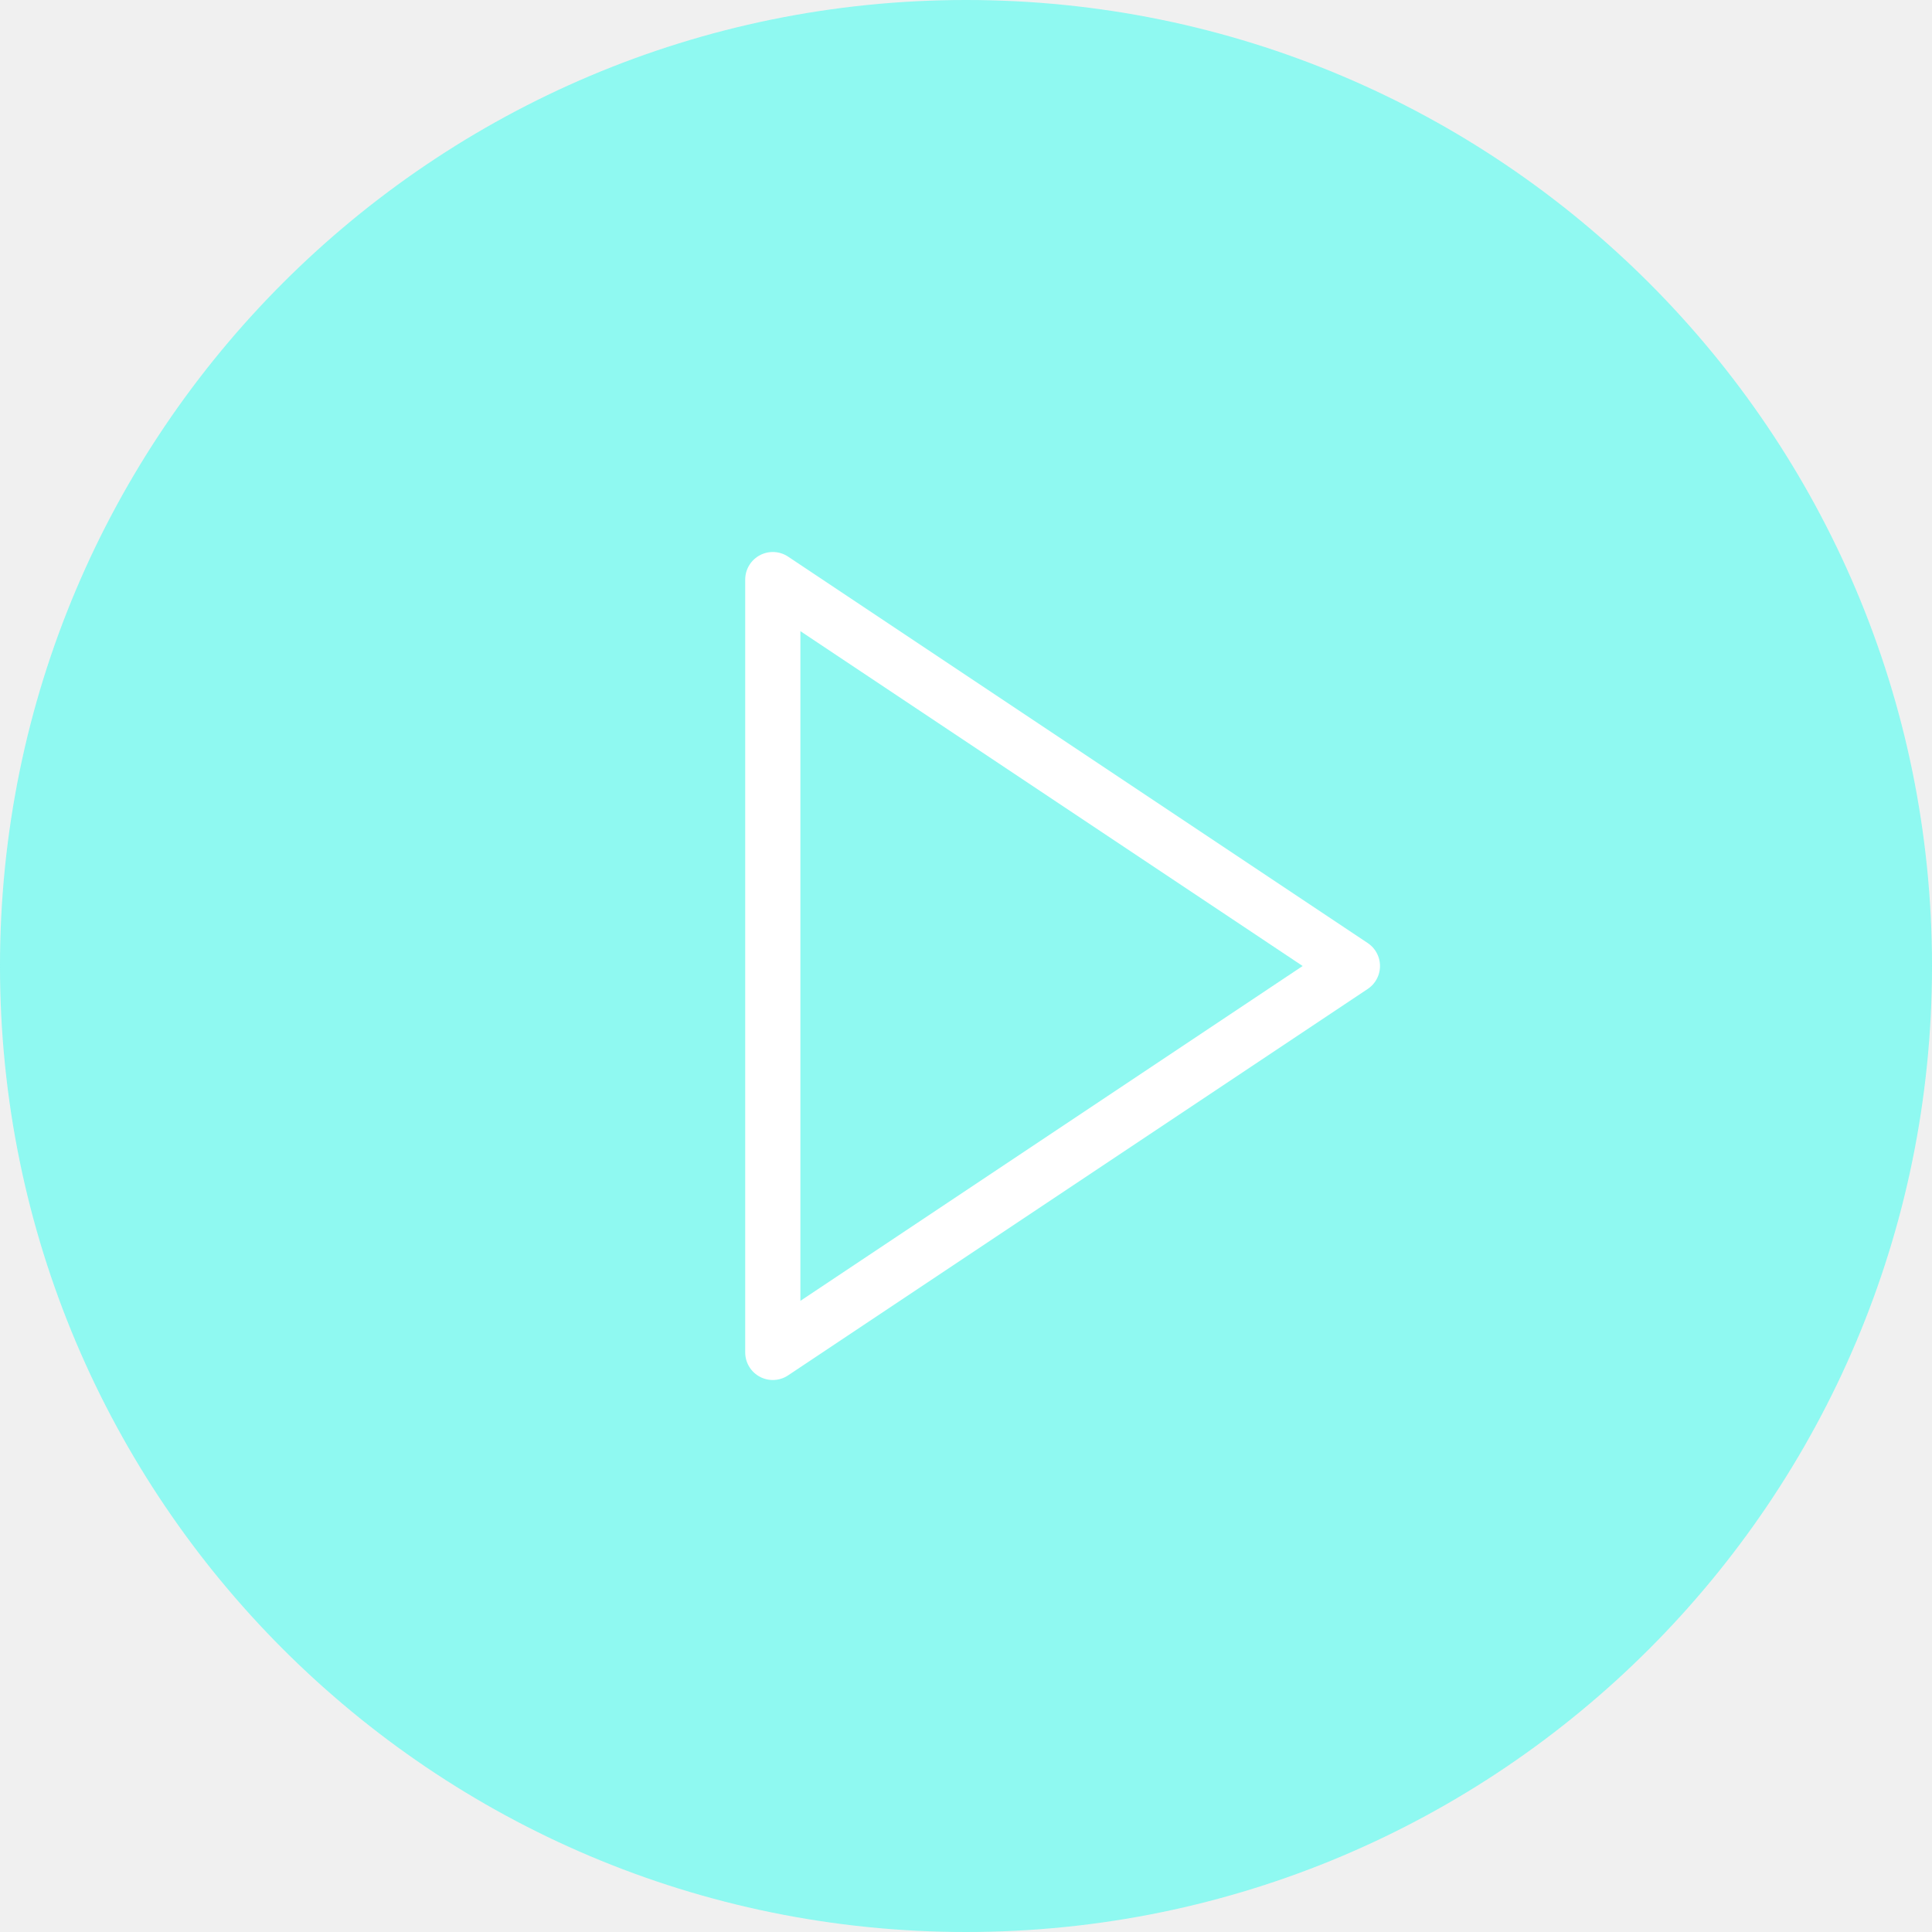
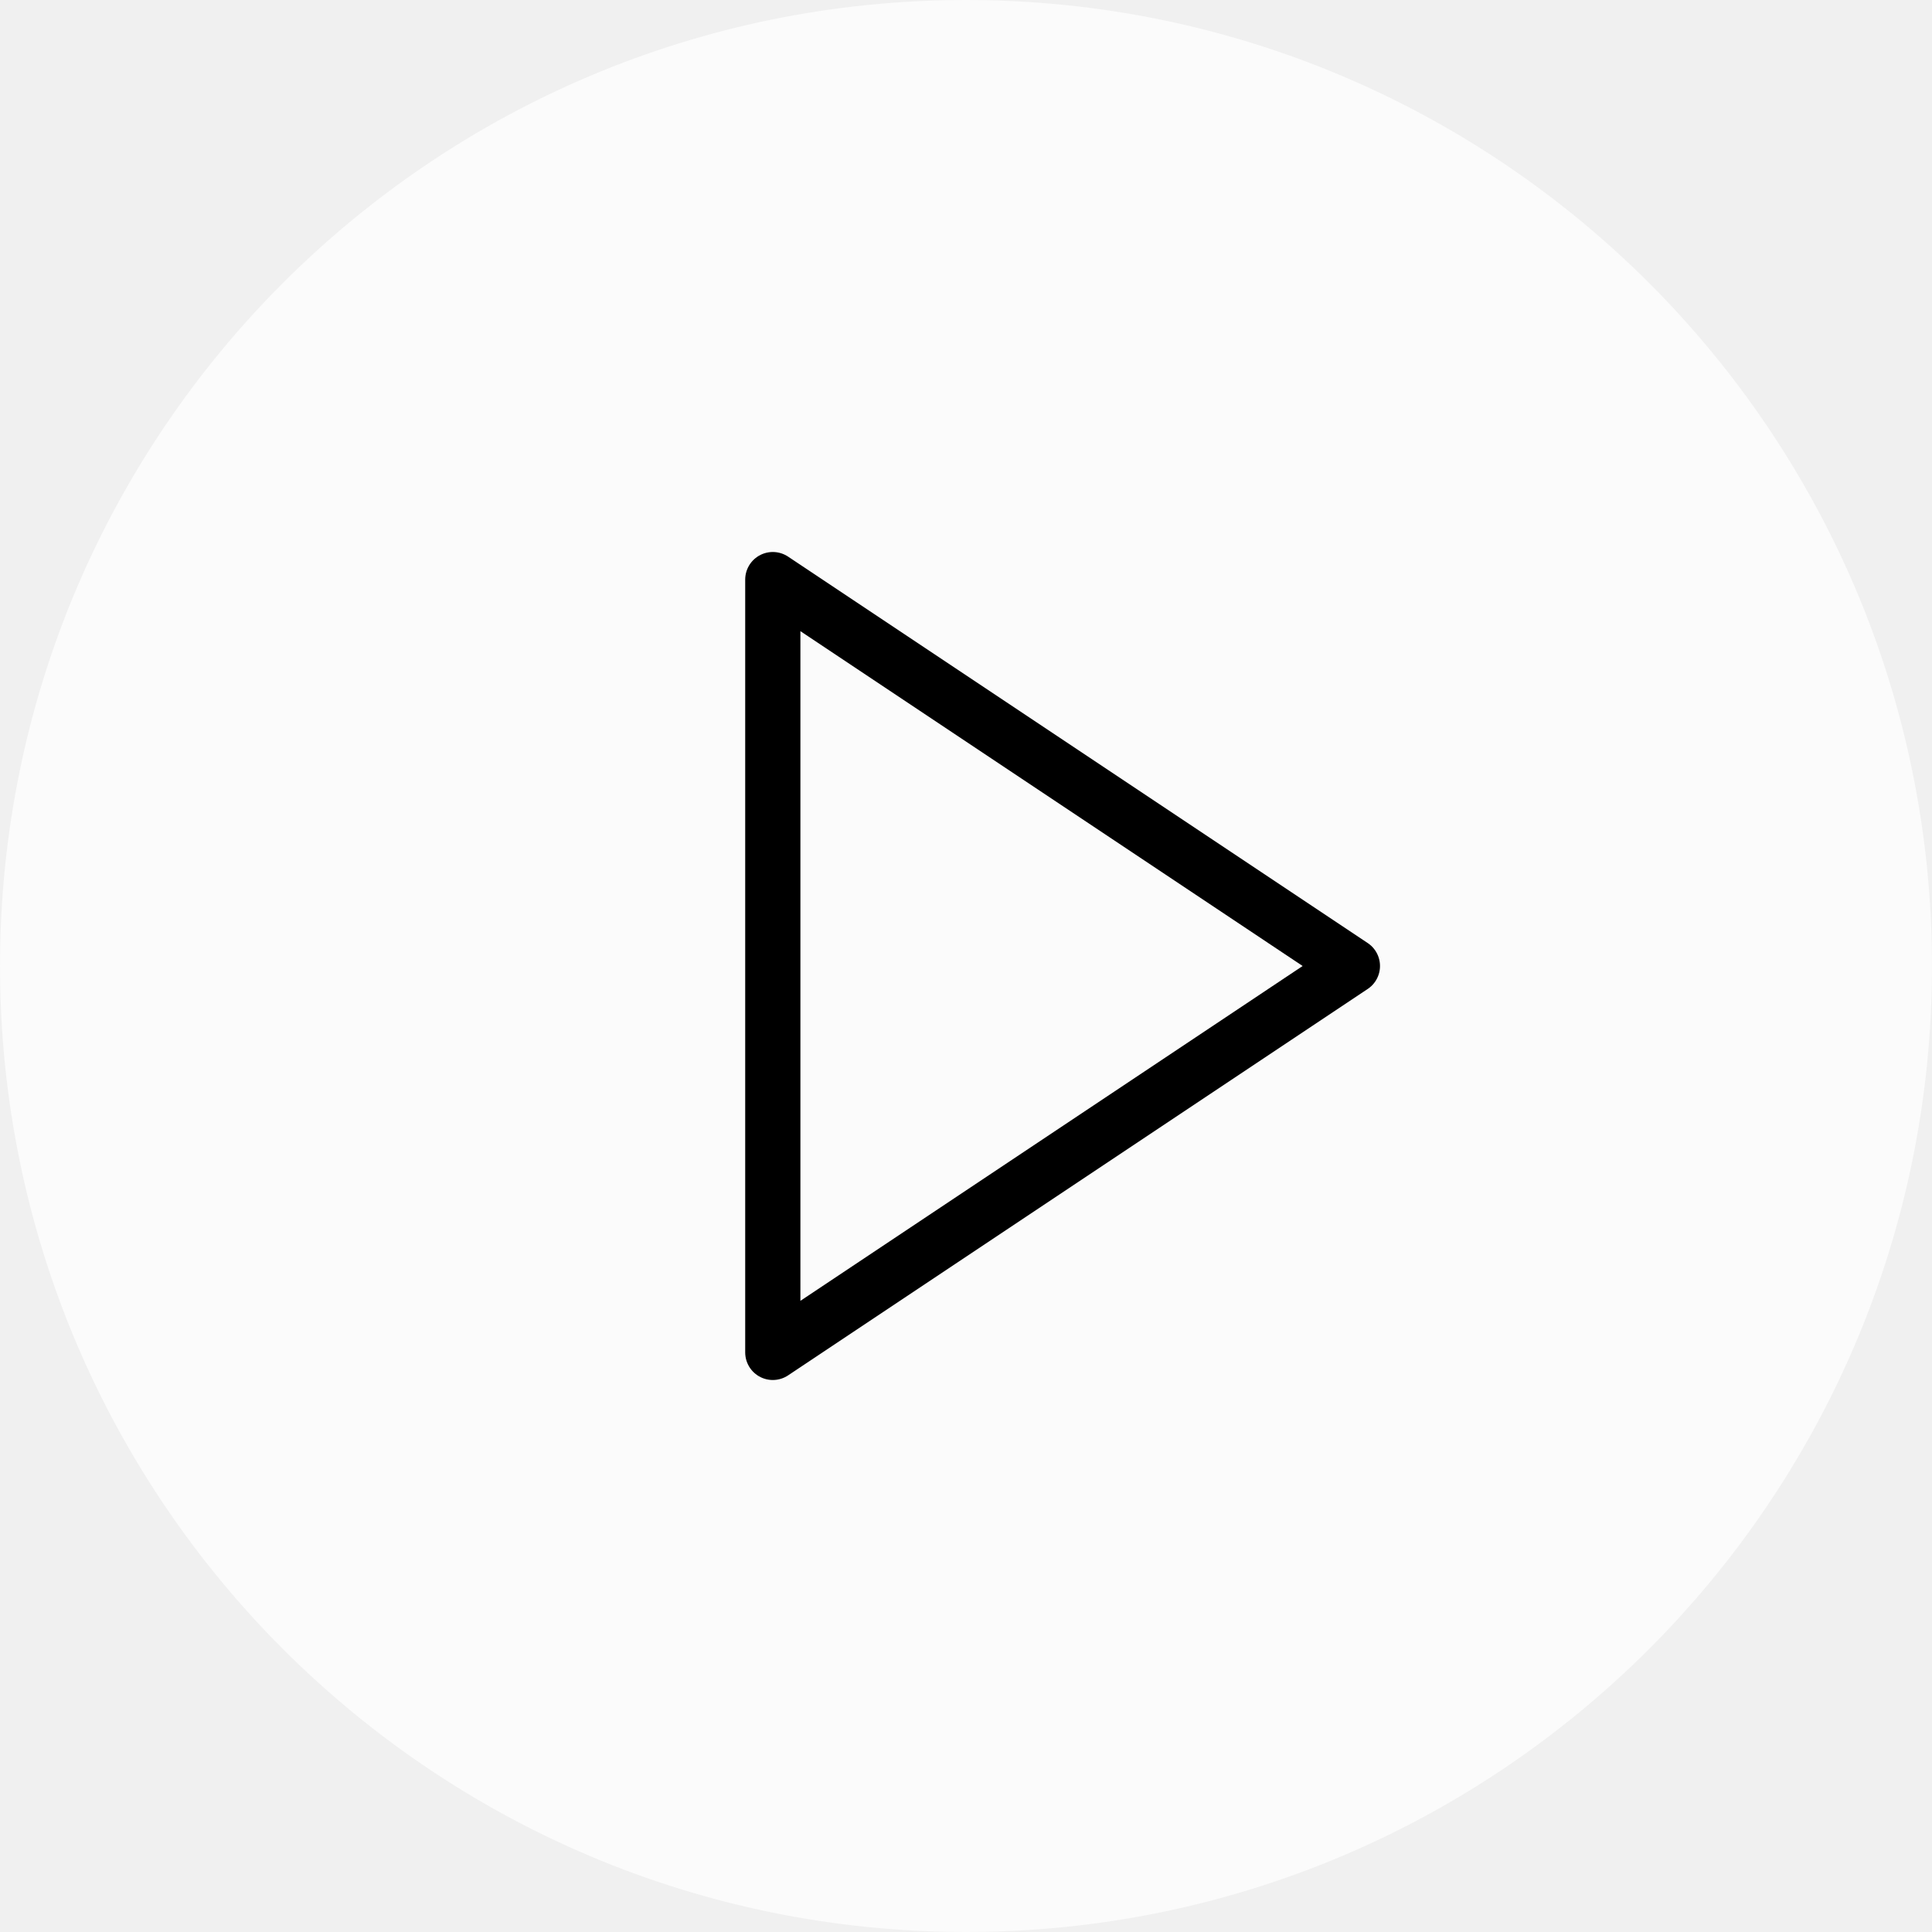
<svg xmlns="http://www.w3.org/2000/svg" width="70" height="70" viewBox="0 0 70 70" fill="none">
-   <path d="M35 70C54.33 70 70 54.33 70 35C70 15.67 54.33 0 35 0C15.67 0 0 15.67 0 35C0 54.33 15.67 70 35 70Z" fill="#66FCF1" fill-opacity="0.7" />
-   <path d="M28 21L49 35L28 49V21Z" stroke="white" stroke-width="2" stroke-linecap="round" stroke-linejoin="round" />
+   <path d="M35 70C54.33 70 70 54.33 70 35C70 15.67 54.33 0 35 0C15.67 0 0 15.67 0 35C0 54.33 15.67 70 35 70Z" fill="white" fill-opacity="0.7" />
+   <path d="M28 21L49 35L28 49V21Z" stroke="black" stroke-width="2" stroke-linecap="round" stroke-linejoin="round" />
</svg>
